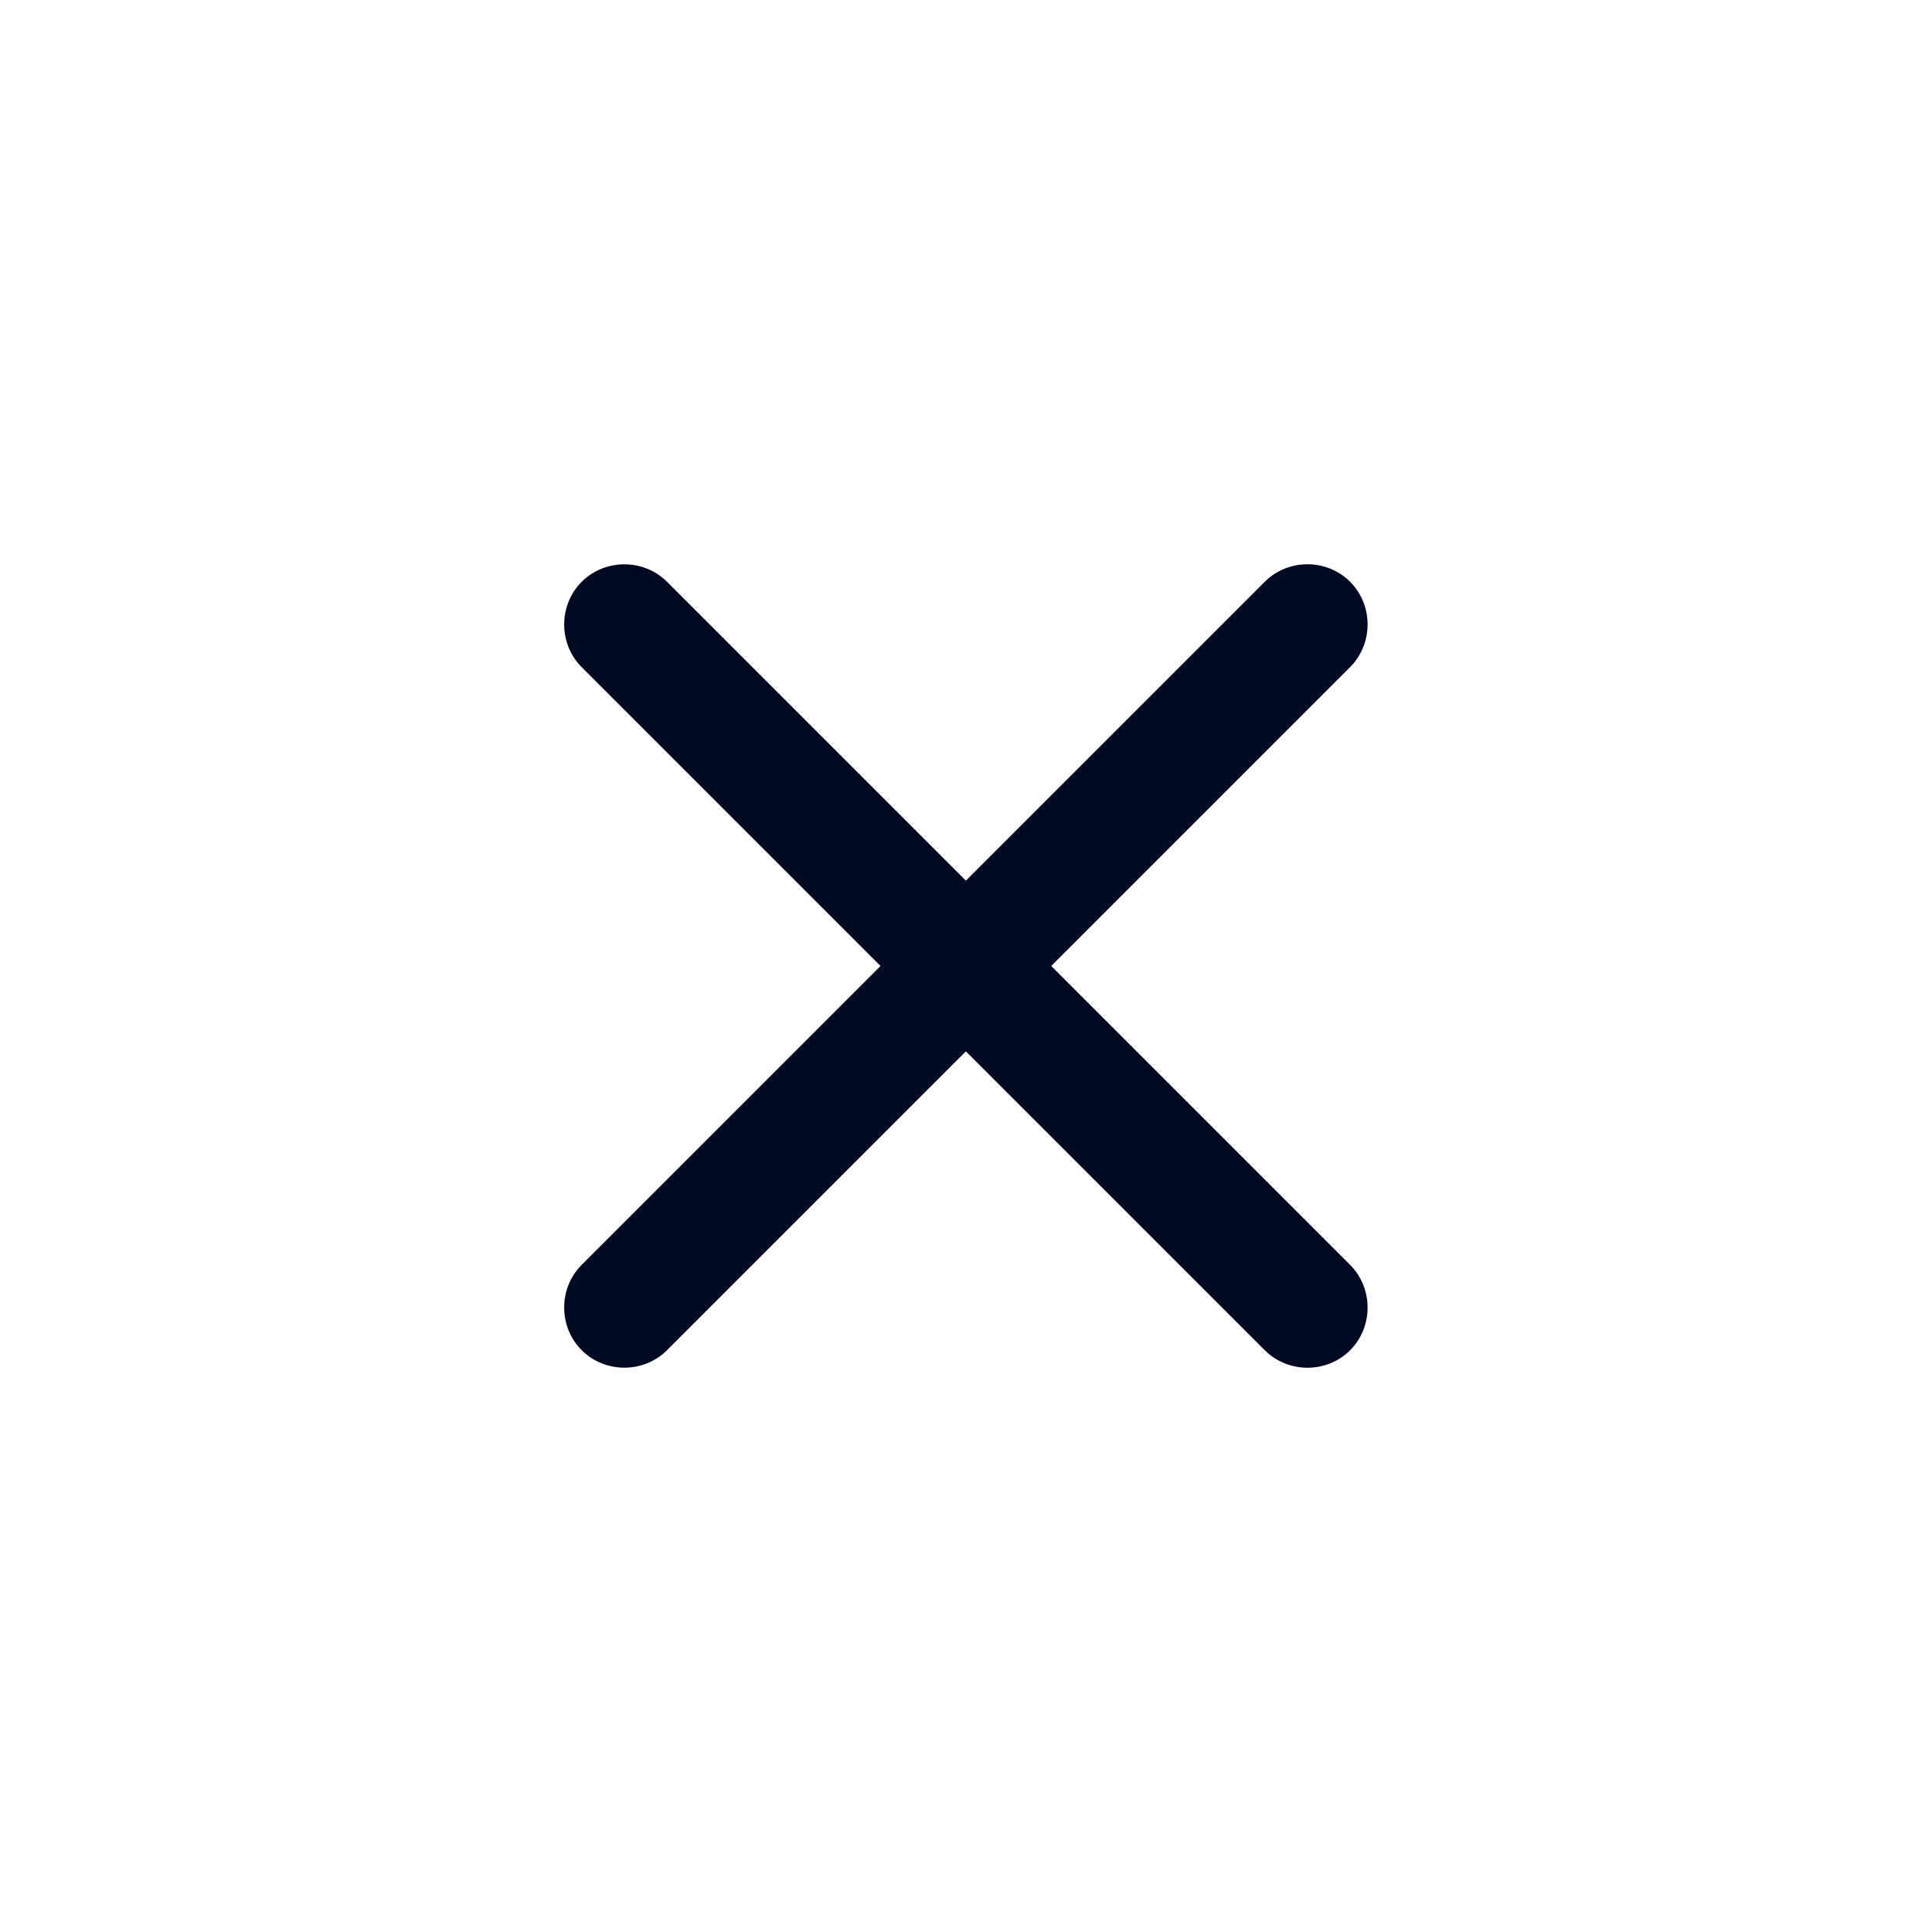
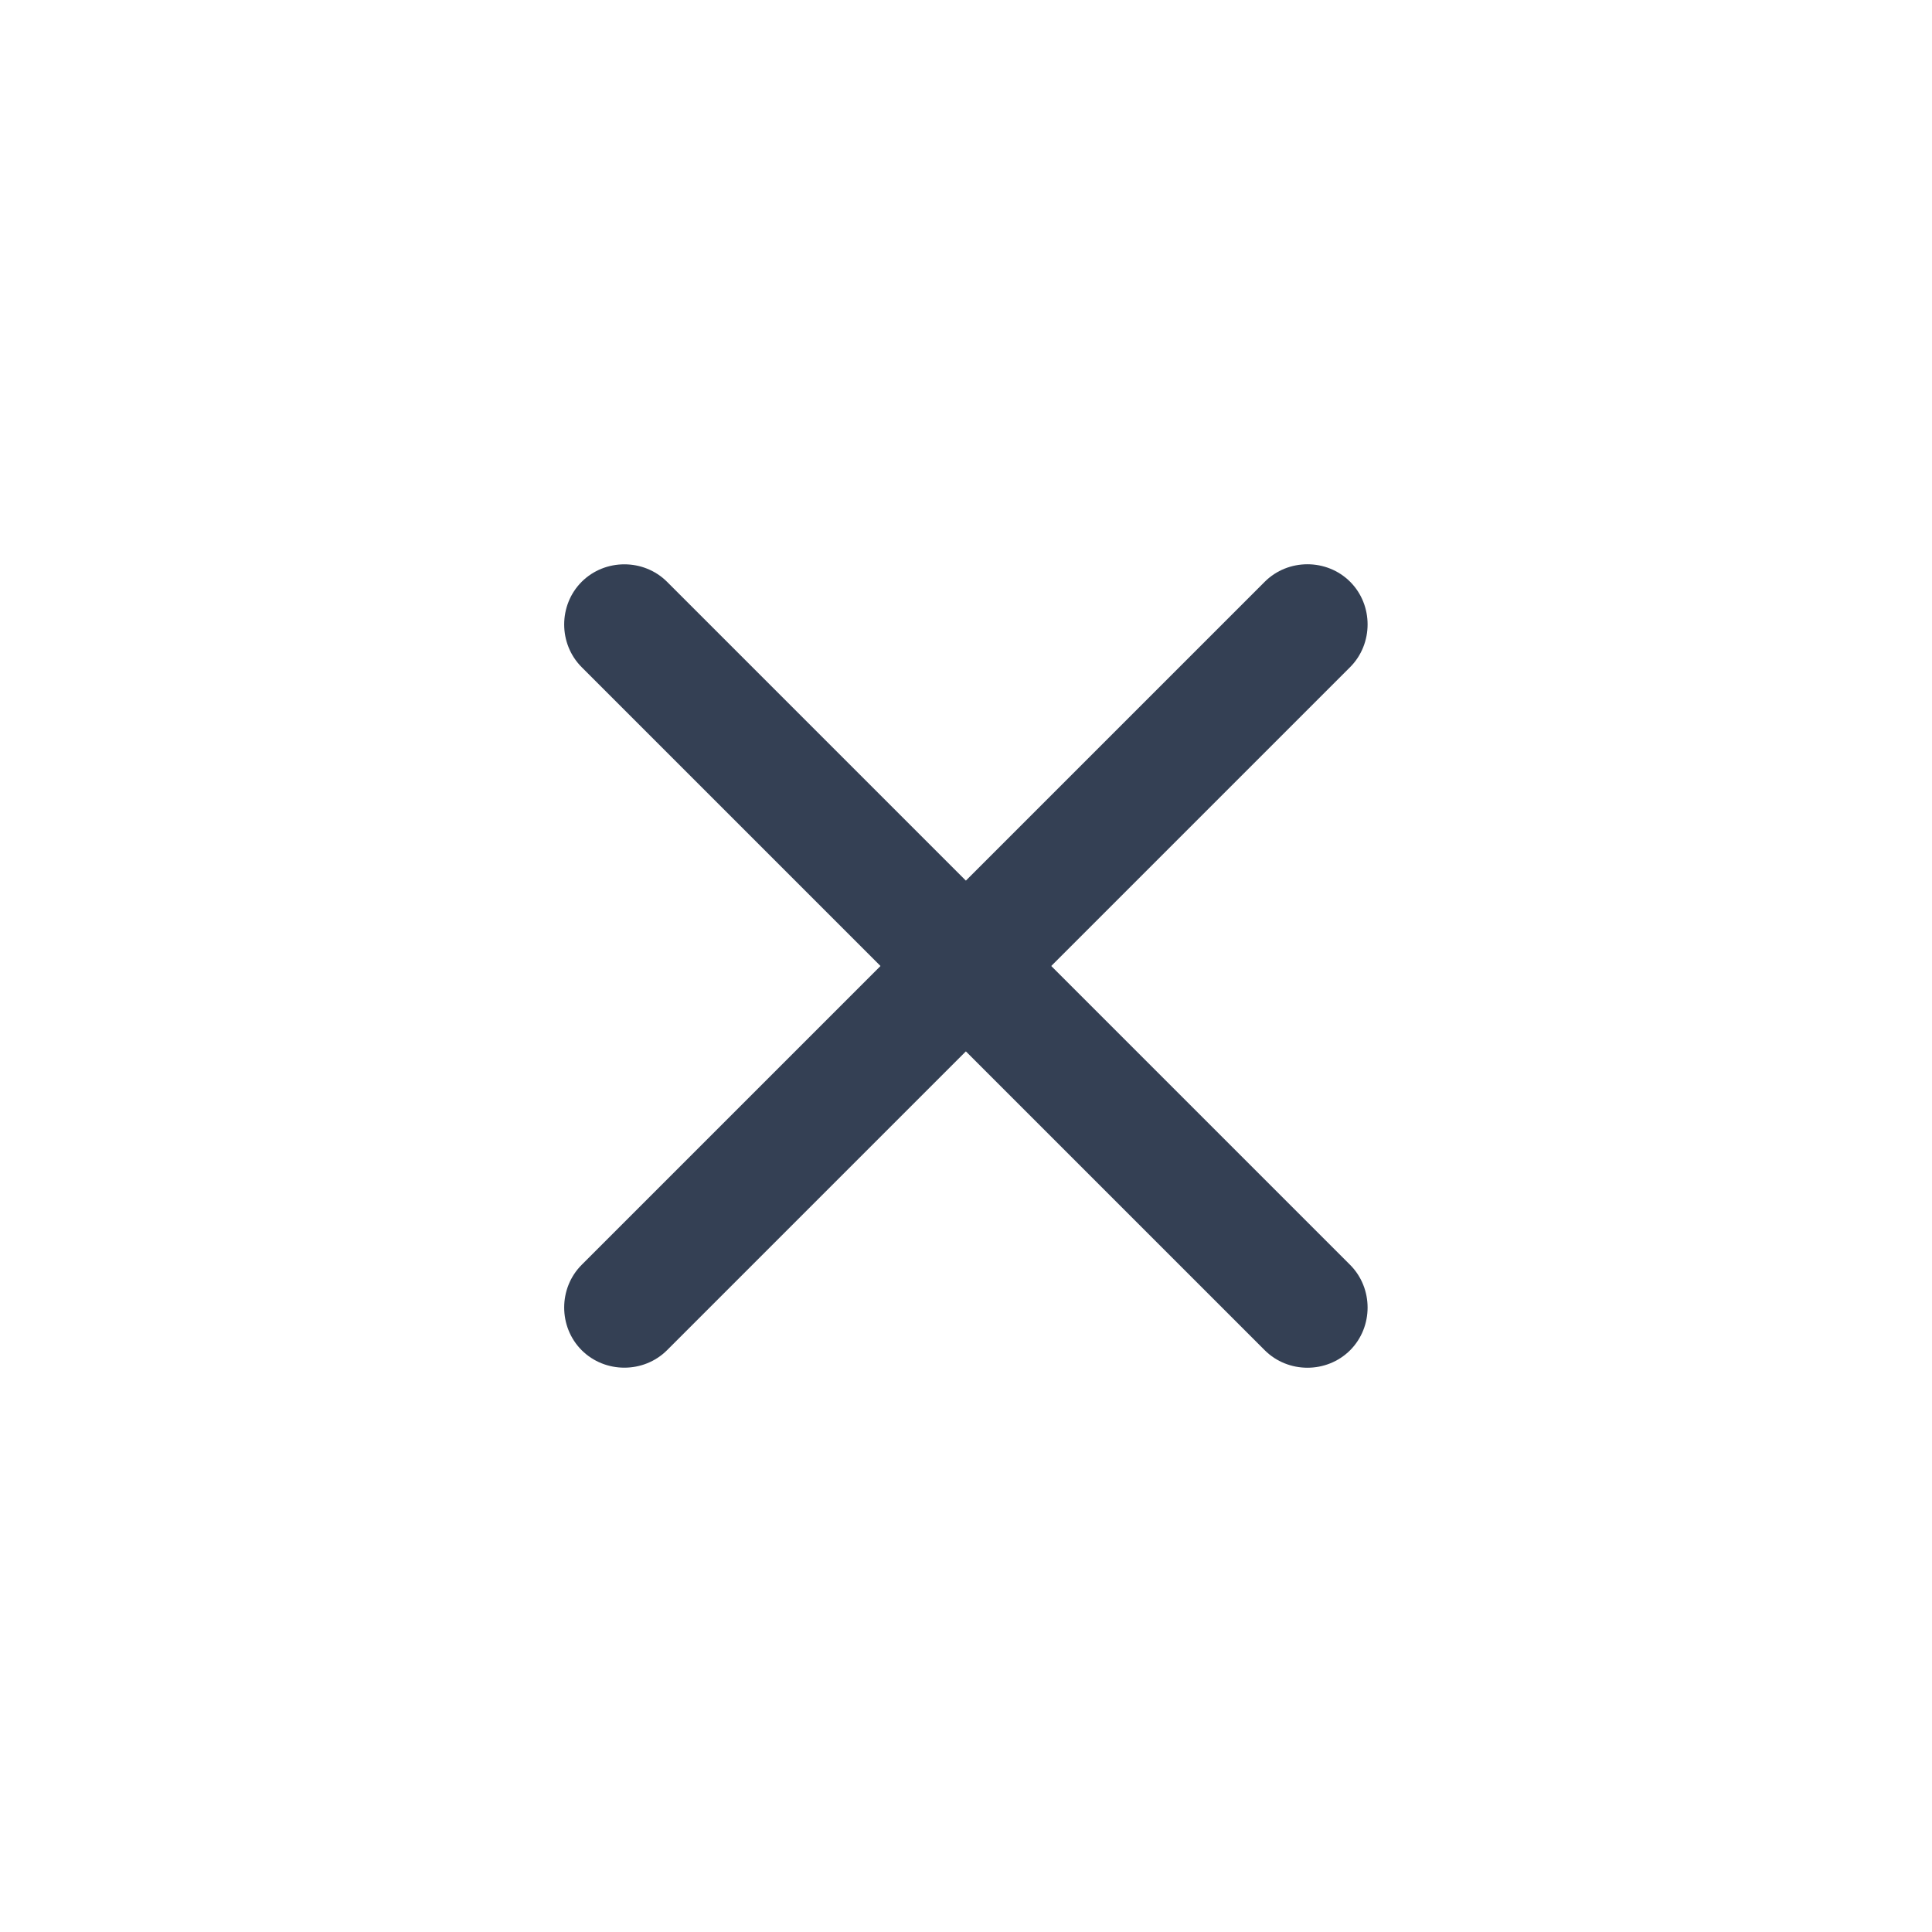
<svg xmlns="http://www.w3.org/2000/svg" width="24" height="24" viewBox="0 0 24 24" fill="none">
-   <path d="M16.772 8.287L8.286 16.773C7.996 17.062 7.516 17.062 7.226 16.773C6.936 16.483 6.936 16.002 7.226 15.712L15.711 7.227C16.001 6.937 16.482 6.937 16.772 7.227C17.061 7.516 17.061 7.997 16.772 8.287Z" fill="#010A23" />
-   <path d="M16.772 16.773C16.482 17.063 16.001 17.063 15.711 16.773L7.226 8.288C6.936 7.998 6.936 7.517 7.226 7.227C7.516 6.938 7.996 6.938 8.286 7.227L16.772 15.713C17.061 16.003 17.061 16.483 16.772 16.773Z" fill="#010A23" />
+   <path d="M16.772 8.287L8.286 16.773C7.996 17.062 7.516 17.062 7.226 16.773C6.936 16.483 6.936 16.002 7.226 15.712L15.711 7.227C16.001 6.937 16.482 6.937 16.772 7.227C17.061 7.516 17.061 7.997 16.772 8.287Z" fill="#344054" />
+   <path d="M16.772 16.773C16.482 17.063 16.001 17.063 15.711 16.773L7.226 8.288C6.936 7.998 6.936 7.517 7.226 7.227C7.516 6.938 7.996 6.938 8.286 7.227L16.772 15.713C17.061 16.003 17.061 16.483 16.772 16.773Z" fill="#344054" />
</svg>
